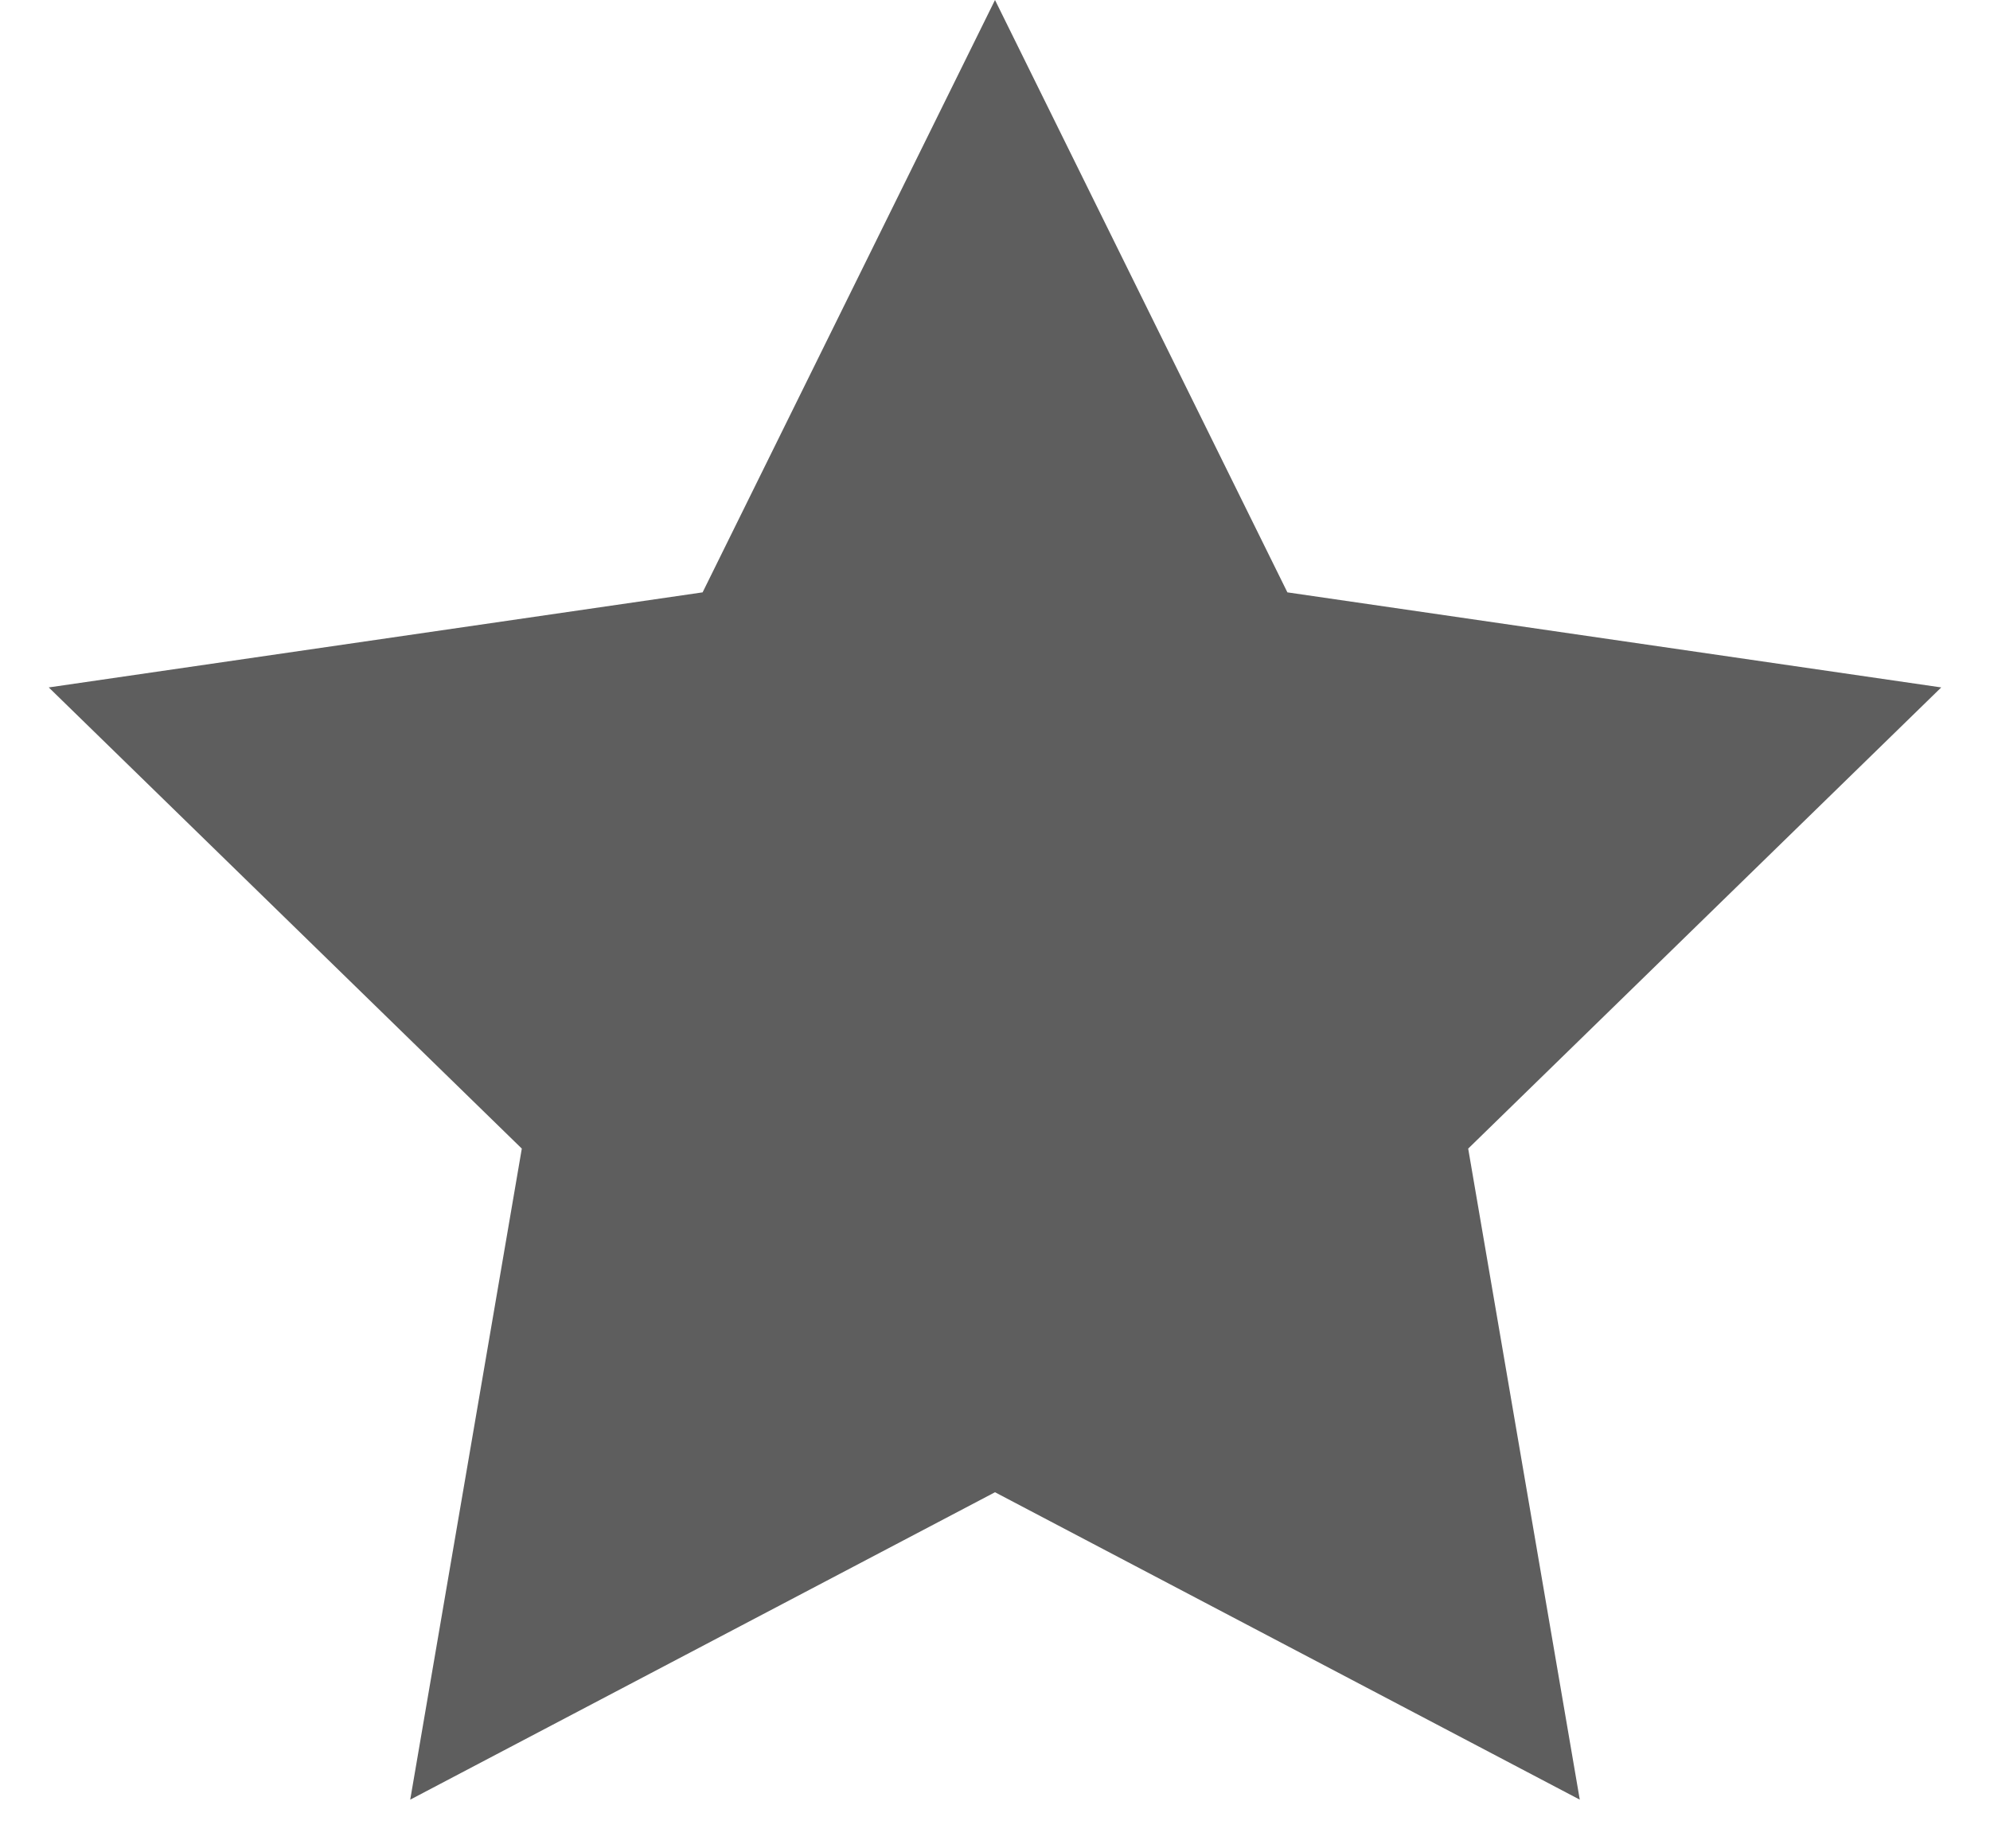
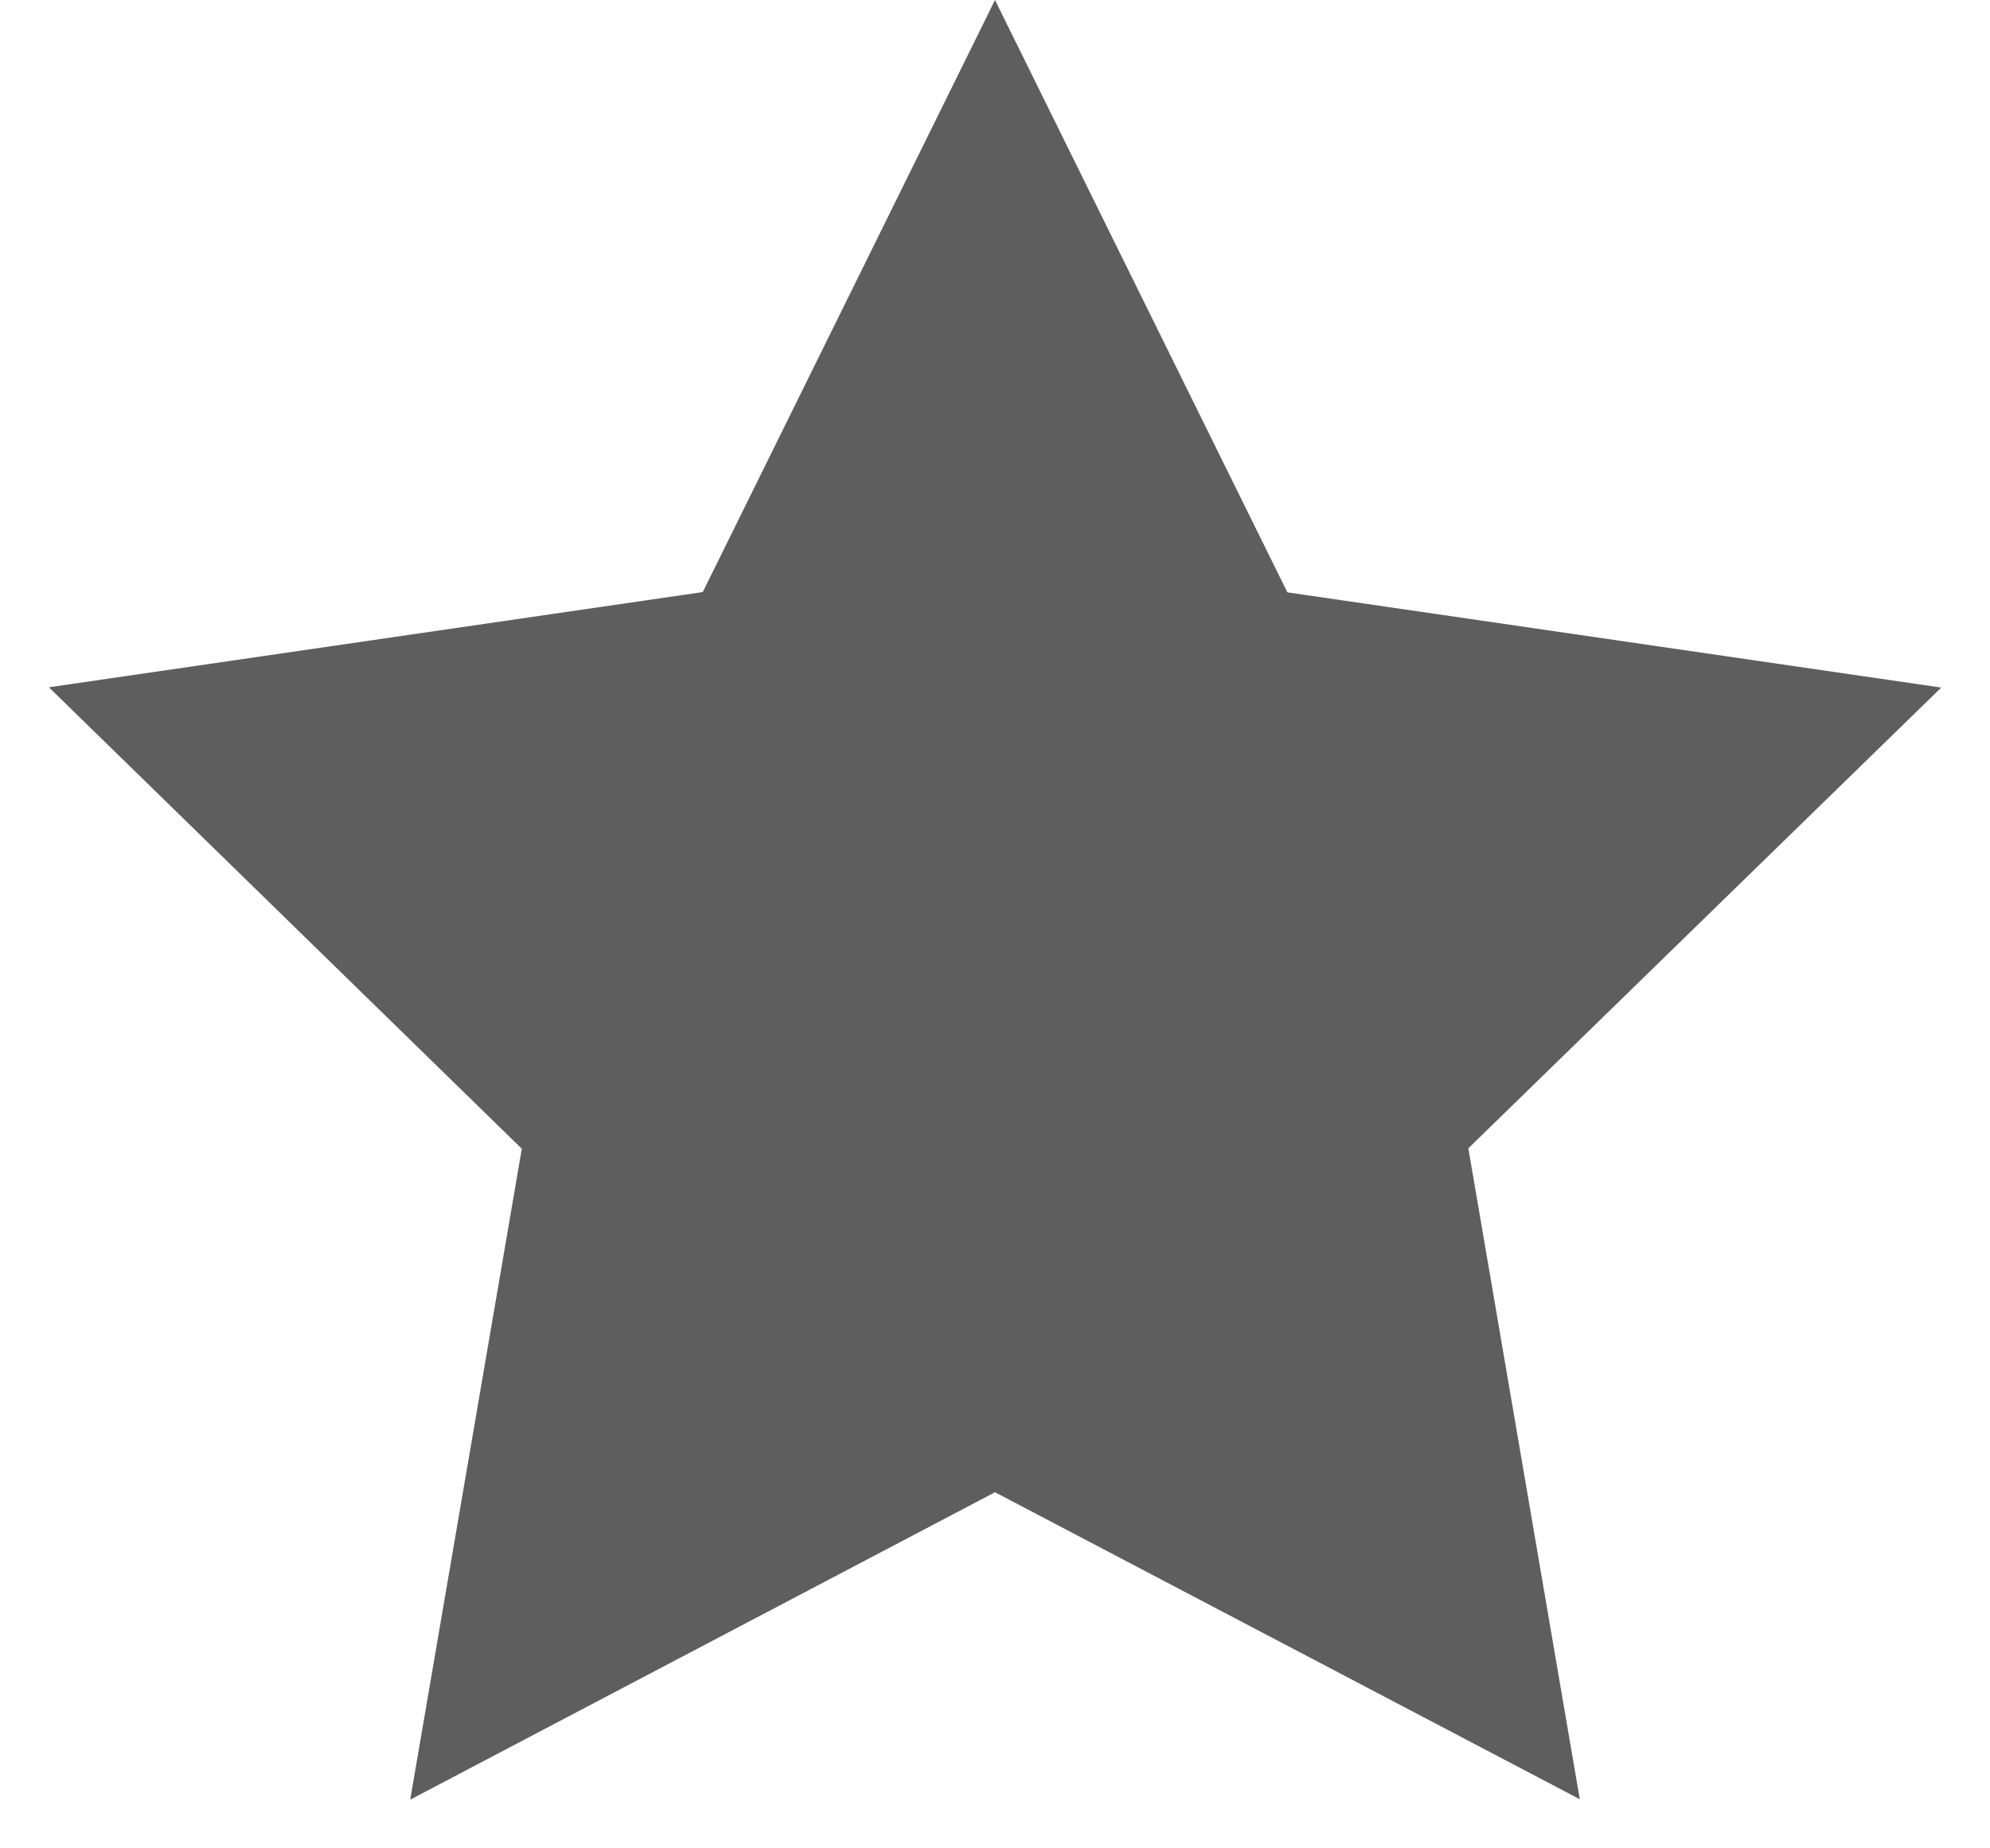
- <svg xmlns="http://www.w3.org/2000/svg" width="14px" height="13px" viewBox="0 0 14 13" version="1.1">
-   <defs />
-   <g id="Page-1" stroke="none" stroke-width="1" fill="none" fill-rule="evenodd">
-     <g id="02b_select_assignment" transform="translate(-1047, -800)" fill="#5E5E5E">
-       <polygon id="Star-36" points="1054 810.5 1049.886 812.663 1050.671 808.082 1047.343 804.837 1051.943 804.168 1054 800 1056.057 804.168 1060.657 804.837 1057.329 808.082 1058.114 812.663 " />
-     </g>
-   </g>
+ <svg xmlns="http://www.w3.org/2000/svg" width="14" height="13" viewBox="0 0 14 13">
+   <path d="M7 10.5l-4.114 2.163.785-4.58L.344 4.836l4.6-.67L7 0l2.057 4.168 4.6.67L10.33 8.08l.784 4.58z" fill="#5E5E5E" />
</svg>
